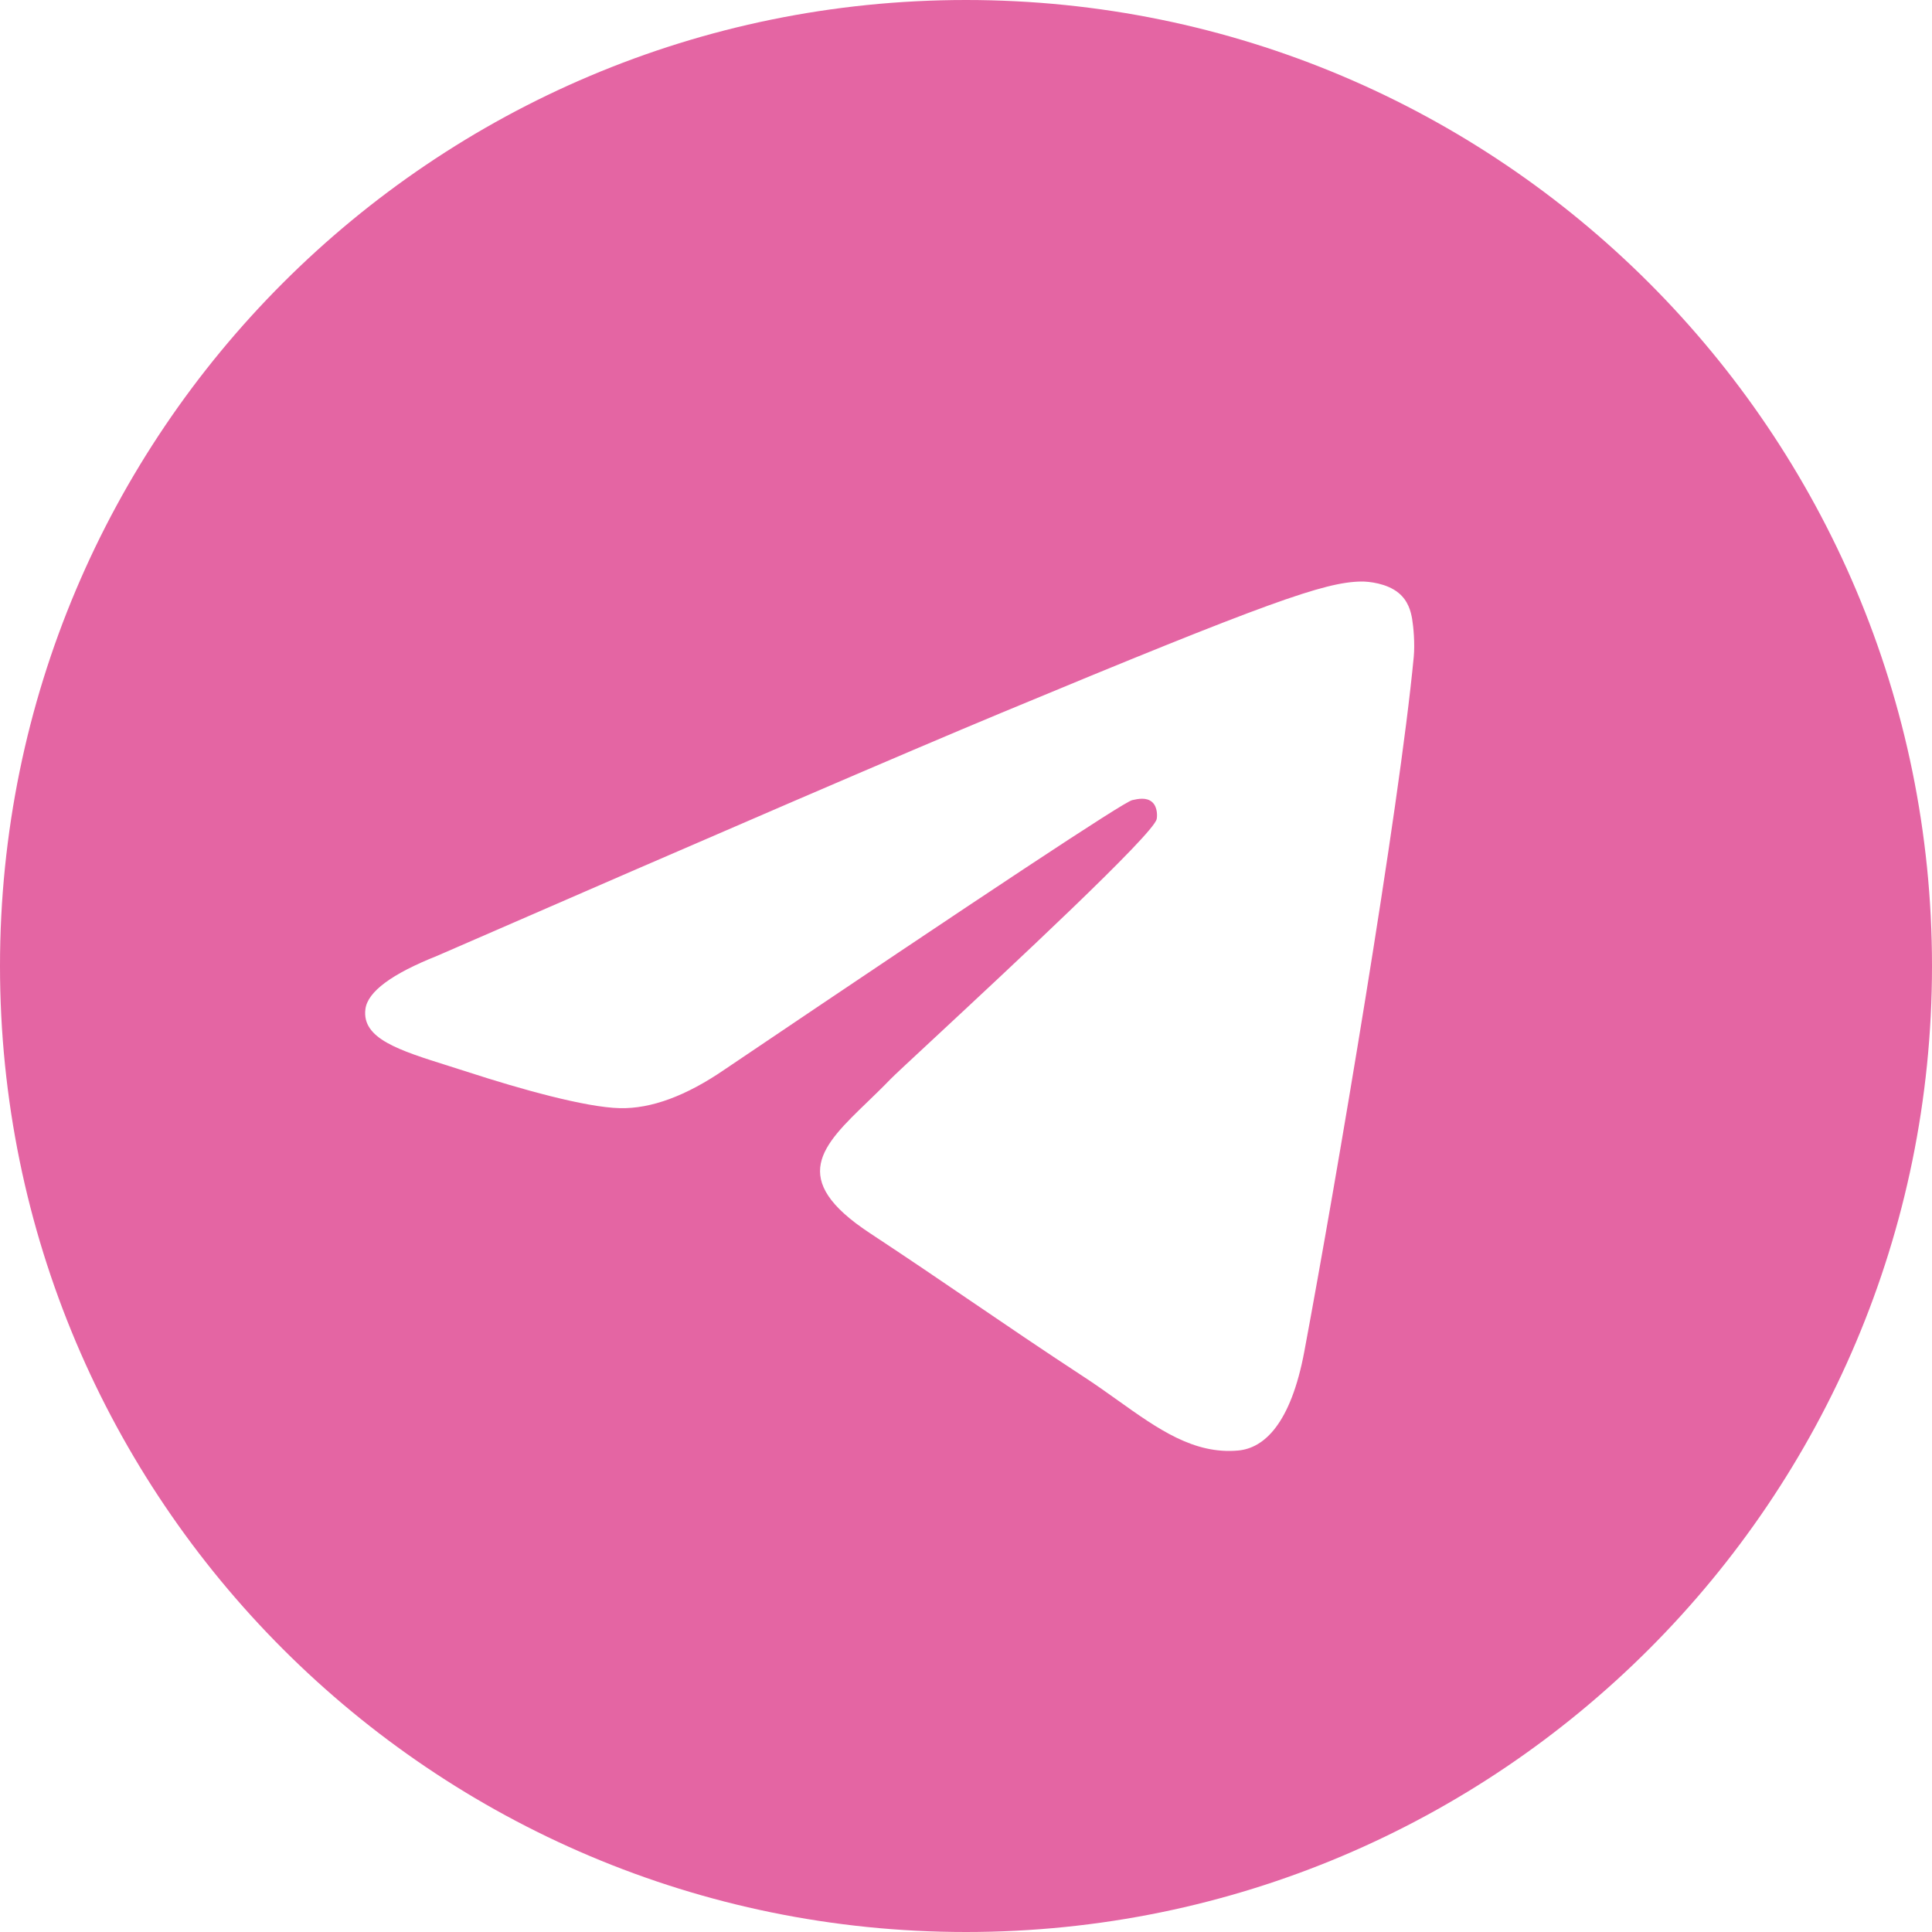
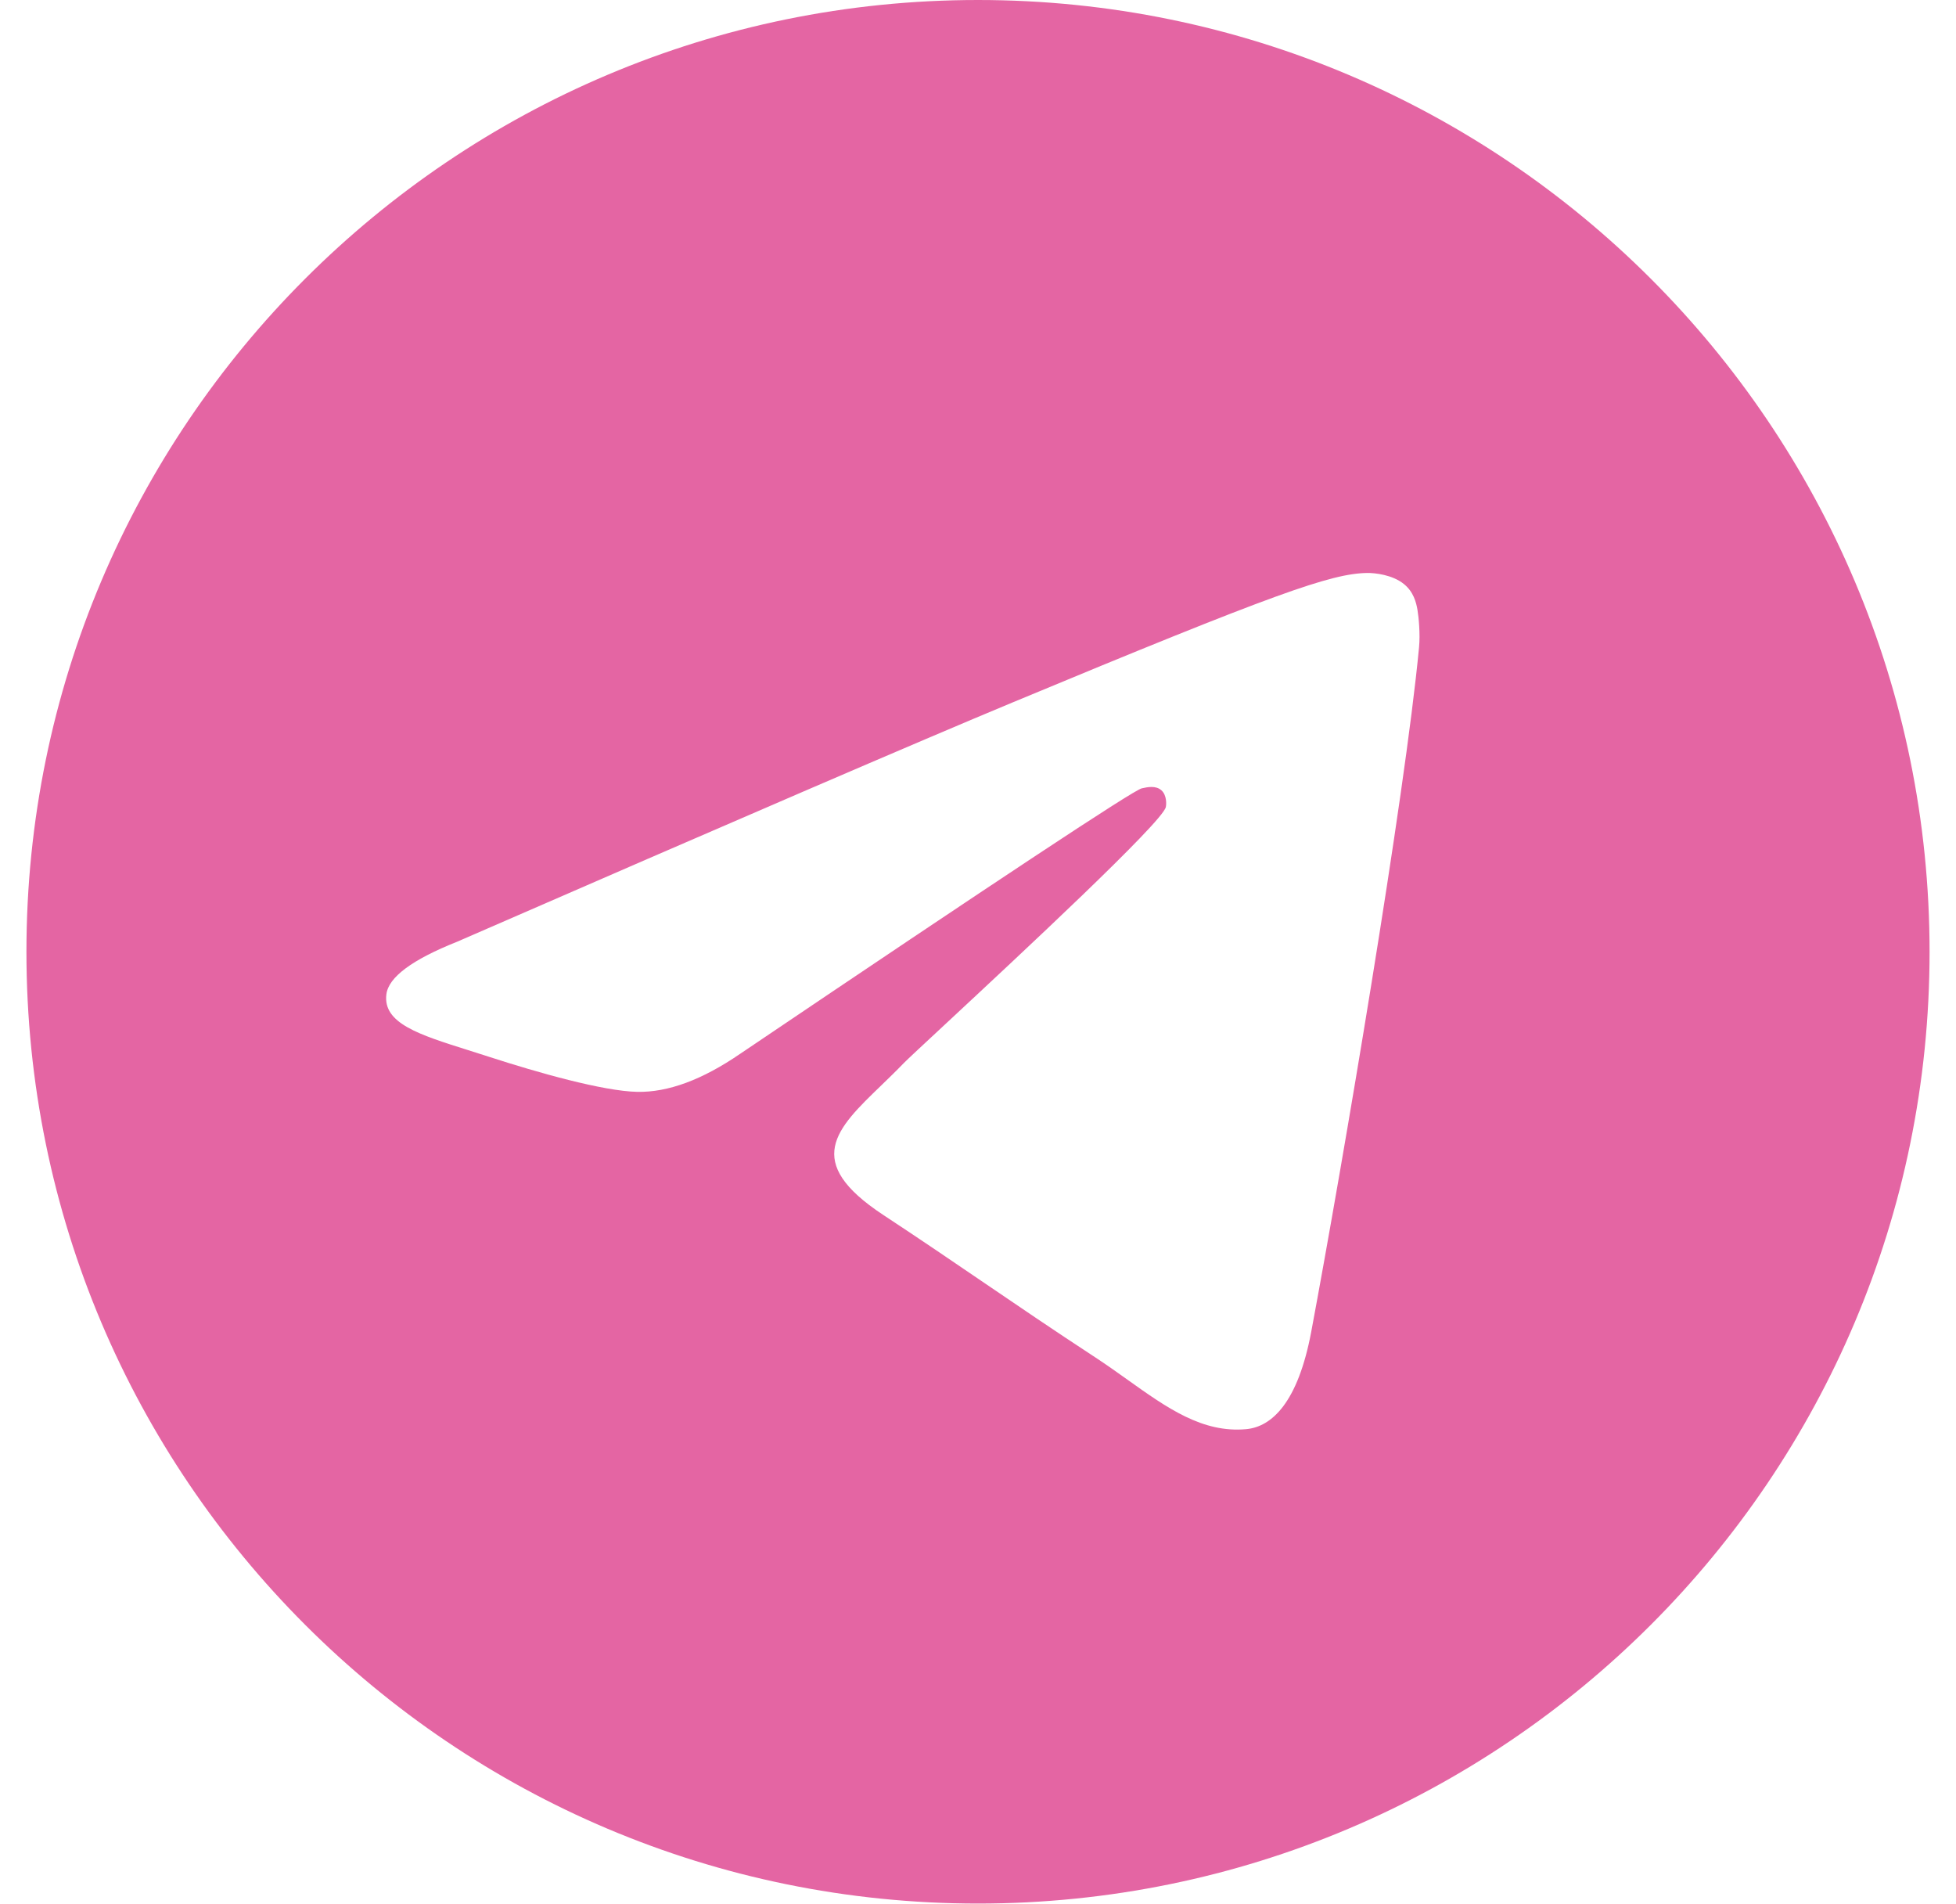
- <svg xmlns="http://www.w3.org/2000/svg" width="60" height="60" viewBox="0 0 60 60" fill="none">
+ <svg xmlns="http://www.w3.org/2000/svg" width="37" height="36" viewBox="0 0 60 60" fill="none">
  <path fill-rule="evenodd" clip-rule="evenodd" d="M60 30C60 46.569 46.569 60 30 60C13.431 60 0 46.569 0 30C0 13.431 13.431 0 30 0C46.569 0 60 13.431 60 30ZM31.075 22.147C28.157 23.361 22.325 25.873 13.579 29.683C12.159 30.248 11.415 30.801 11.348 31.341C11.233 32.254 12.377 32.613 13.934 33.103C14.145 33.169 14.365 33.238 14.59 33.312C16.121 33.809 18.182 34.392 19.253 34.415C20.225 34.436 21.309 34.035 22.506 33.213C30.678 27.698 34.896 24.91 35.161 24.849C35.347 24.807 35.606 24.754 35.782 24.91C35.957 25.066 35.94 25.361 35.921 25.44C35.808 25.923 31.32 30.095 28.998 32.255C28.274 32.928 27.76 33.405 27.655 33.514C27.42 33.758 27.18 33.989 26.95 34.212C25.527 35.583 24.46 36.612 27.009 38.292C28.234 39.099 29.214 39.767 30.192 40.433C31.26 41.16 32.325 41.886 33.704 42.789C34.055 43.019 34.39 43.258 34.717 43.491C35.96 44.377 37.077 45.174 38.456 45.047C39.258 44.973 40.086 44.219 40.507 41.971C41.5 36.658 43.454 25.146 43.905 20.402C43.945 19.987 43.895 19.455 43.855 19.221C43.815 18.988 43.732 18.655 43.428 18.409C43.069 18.117 42.514 18.056 42.266 18.06C41.137 18.08 39.406 18.682 31.075 22.147Z" fill="#E465A3" />
</svg>
